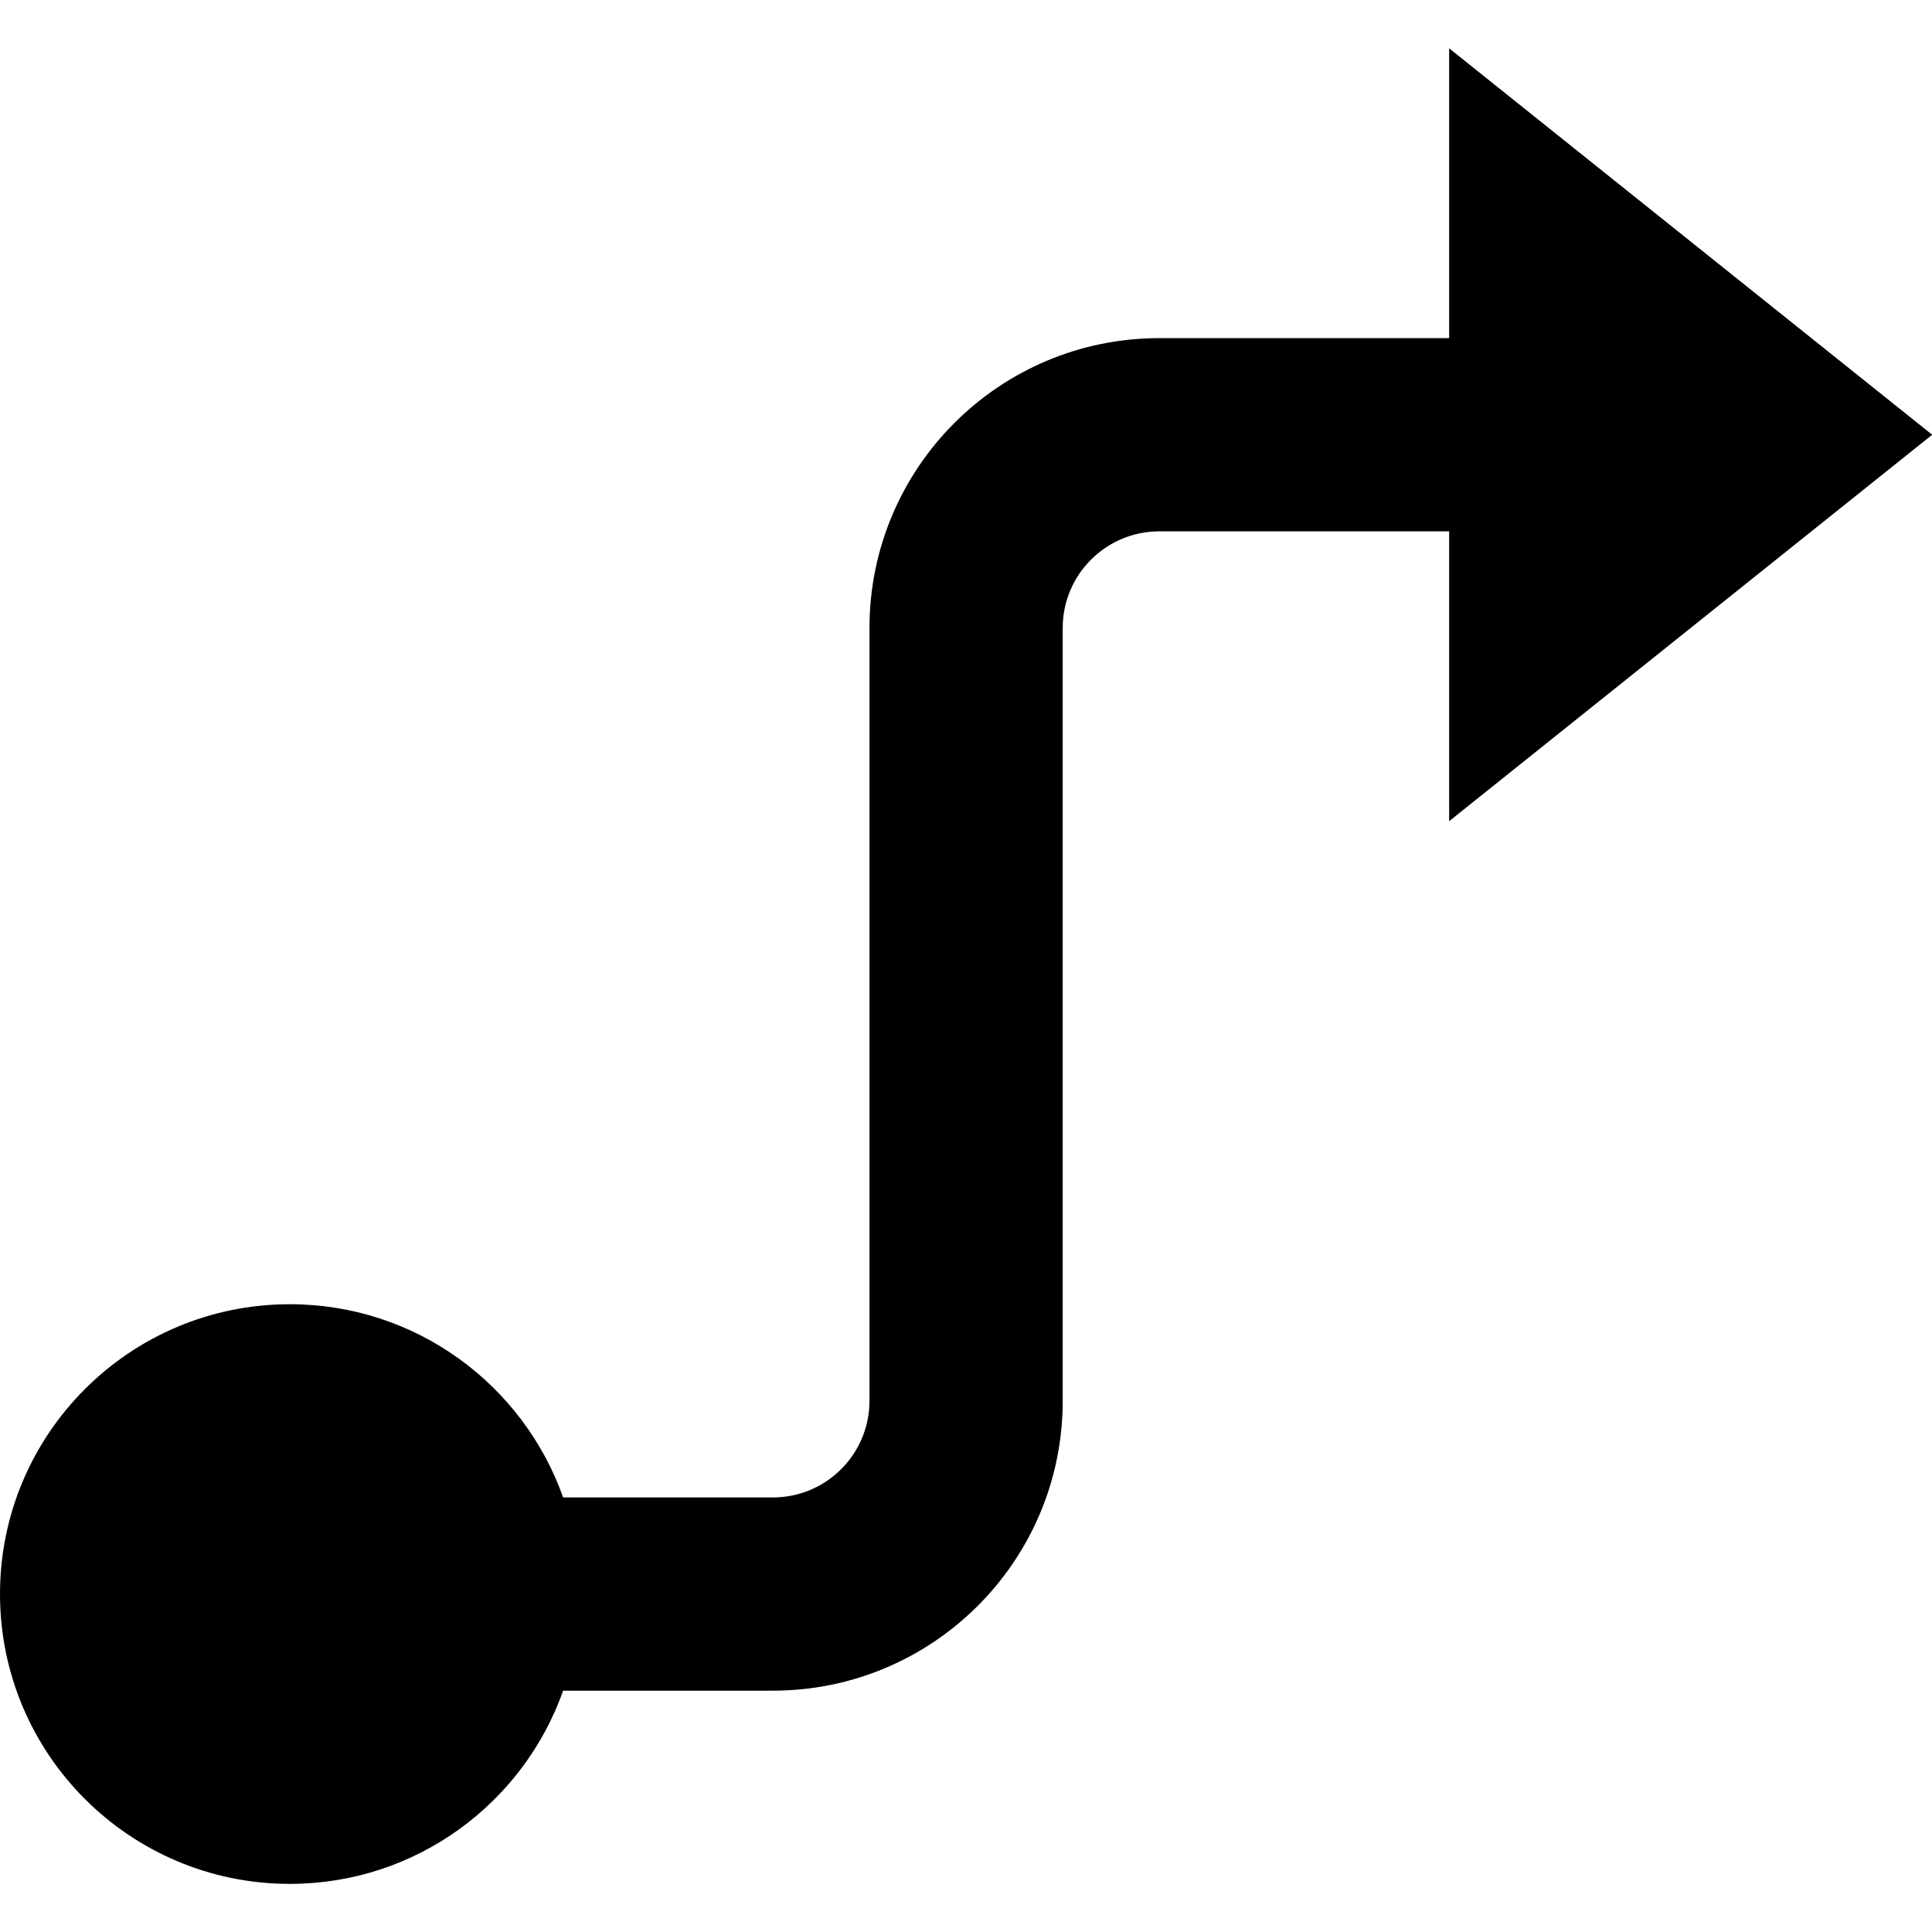
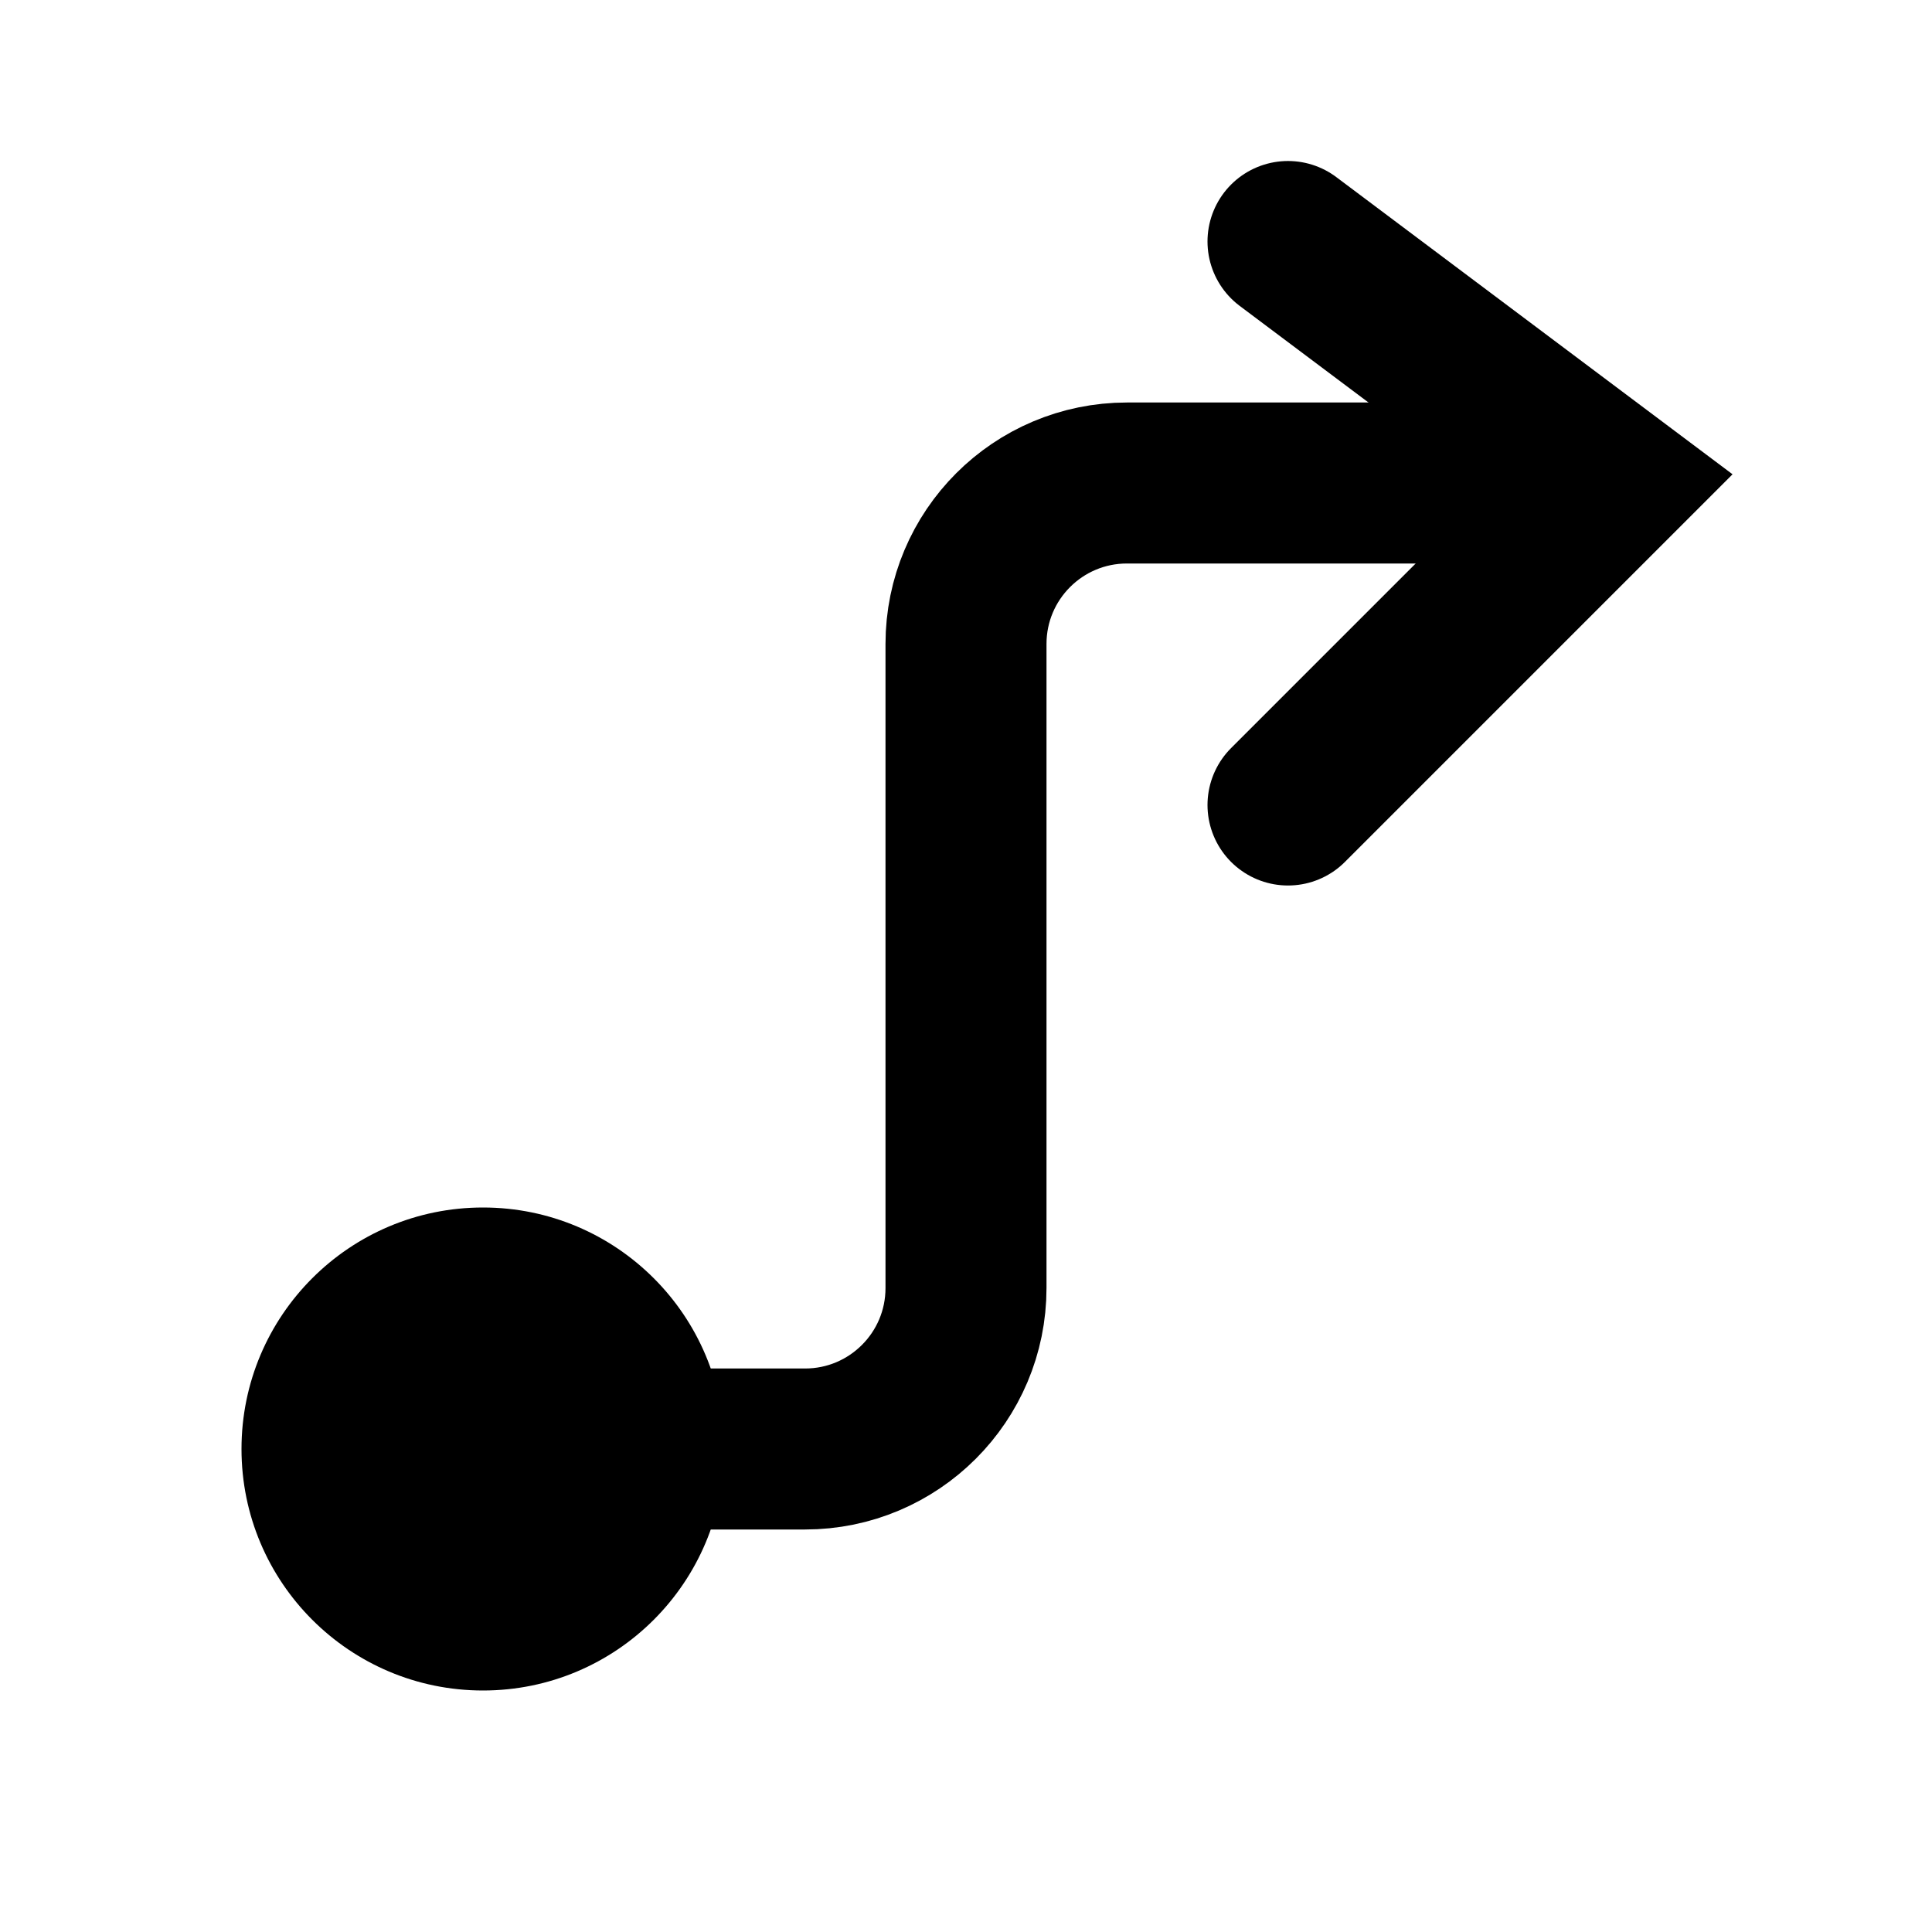
- <svg xmlns="http://www.w3.org/2000/svg" fill="currentColor" version="1.1" viewBox="0 0 4.233 4.233" xml:space="preserve">
-   <g transform="matrix(.21167 0 0 .21167 -.42333 -.3175)">
-     <path d="m13 8v8c0 1.657-1.343 3-3 3h-2.171c-0.412 1.165-1.523 2-2.829 2-1.657 0-3-1.343-3-3s1.343-3 3-3c1.306 0 2.417 0.835 2.829 2h2.171c0.552 0 1-0.448 1-1v-8c0-1.657 1.343-3 3-3h3v-3l5 4-5 4v-3h-3c-0.552 0-1 0.448-1 1z" />
-   </g>
+ <svg xmlns="http://www.w3.org/2000/svg" viewBox="0 0 24 24" fill="none">
+   <circle id="椭圆 7" cx="6" cy="18" r="3" fill="currentColor" />
+   <path id="矢量 73" d="M6 18L10 18C11.105 18 12 17.105 12 16L12 8C12 6.895 12.895 6 14 6L19.5 6" stroke="currentColor" stroke-width="2" />
+   <path id="矢量 74" d="M16 3L20 6L16 10" stroke="currentColor" stroke-linecap="round" stroke-width="2" />
</svg>
